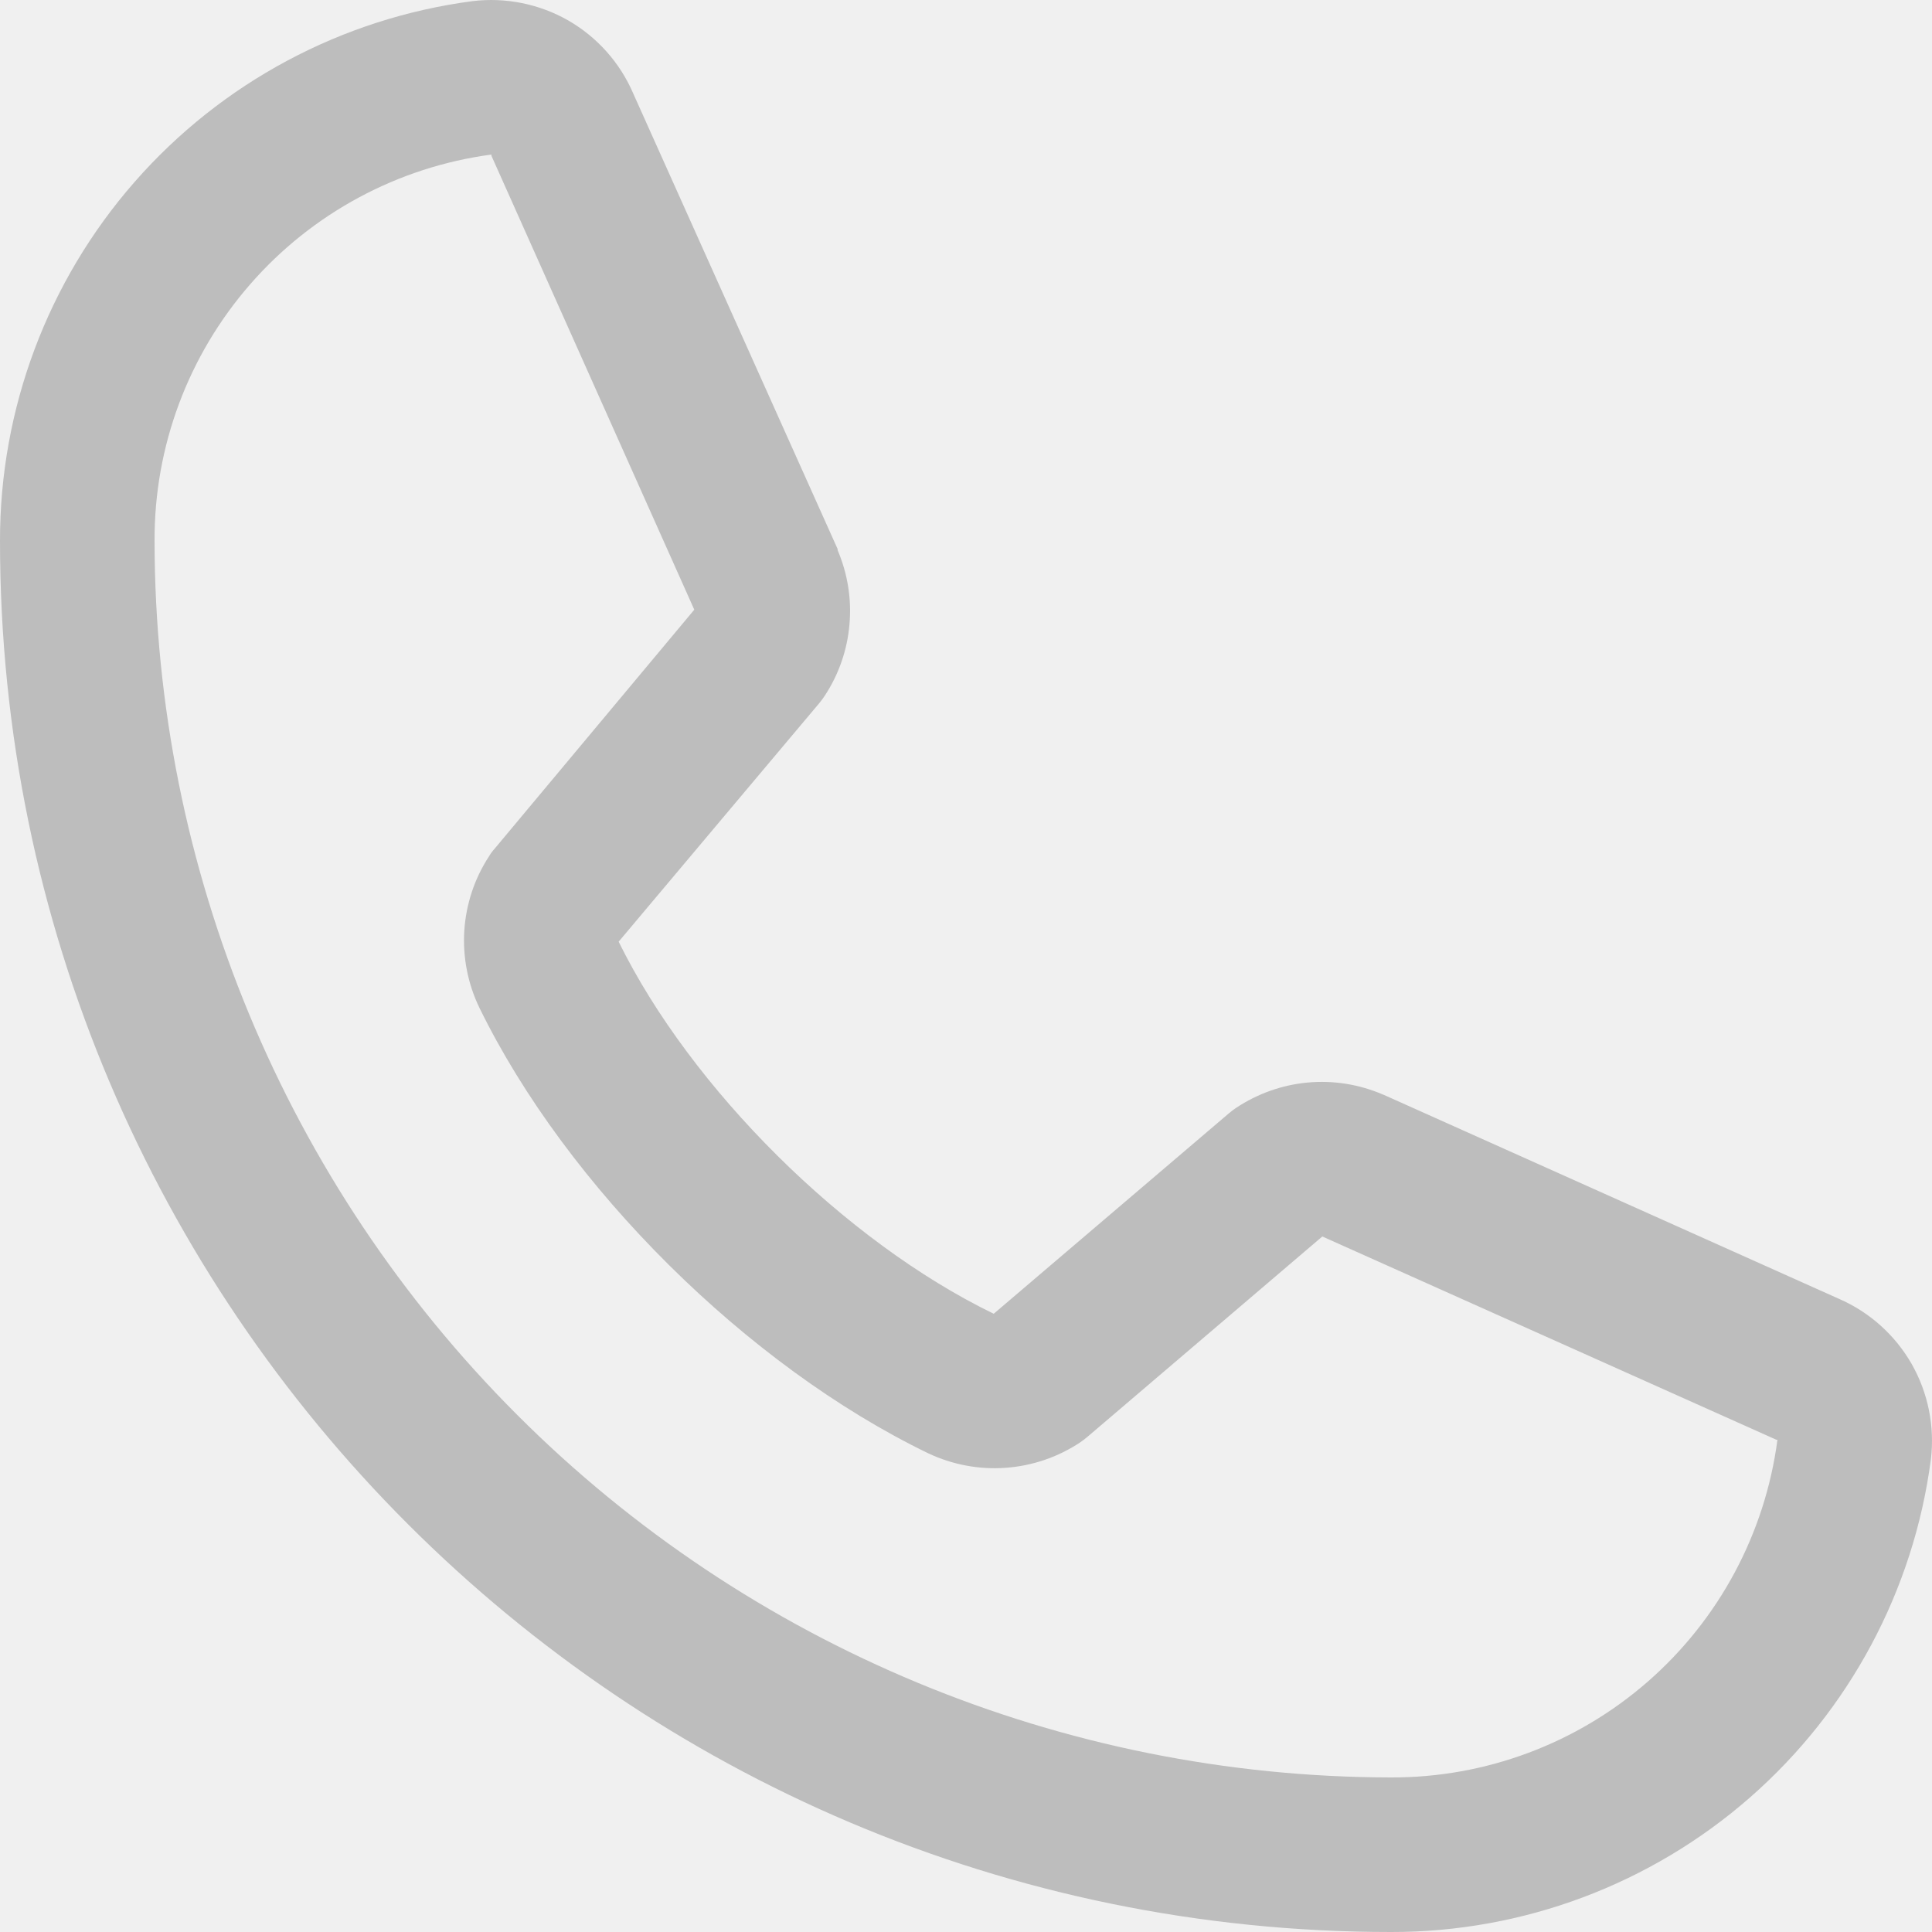
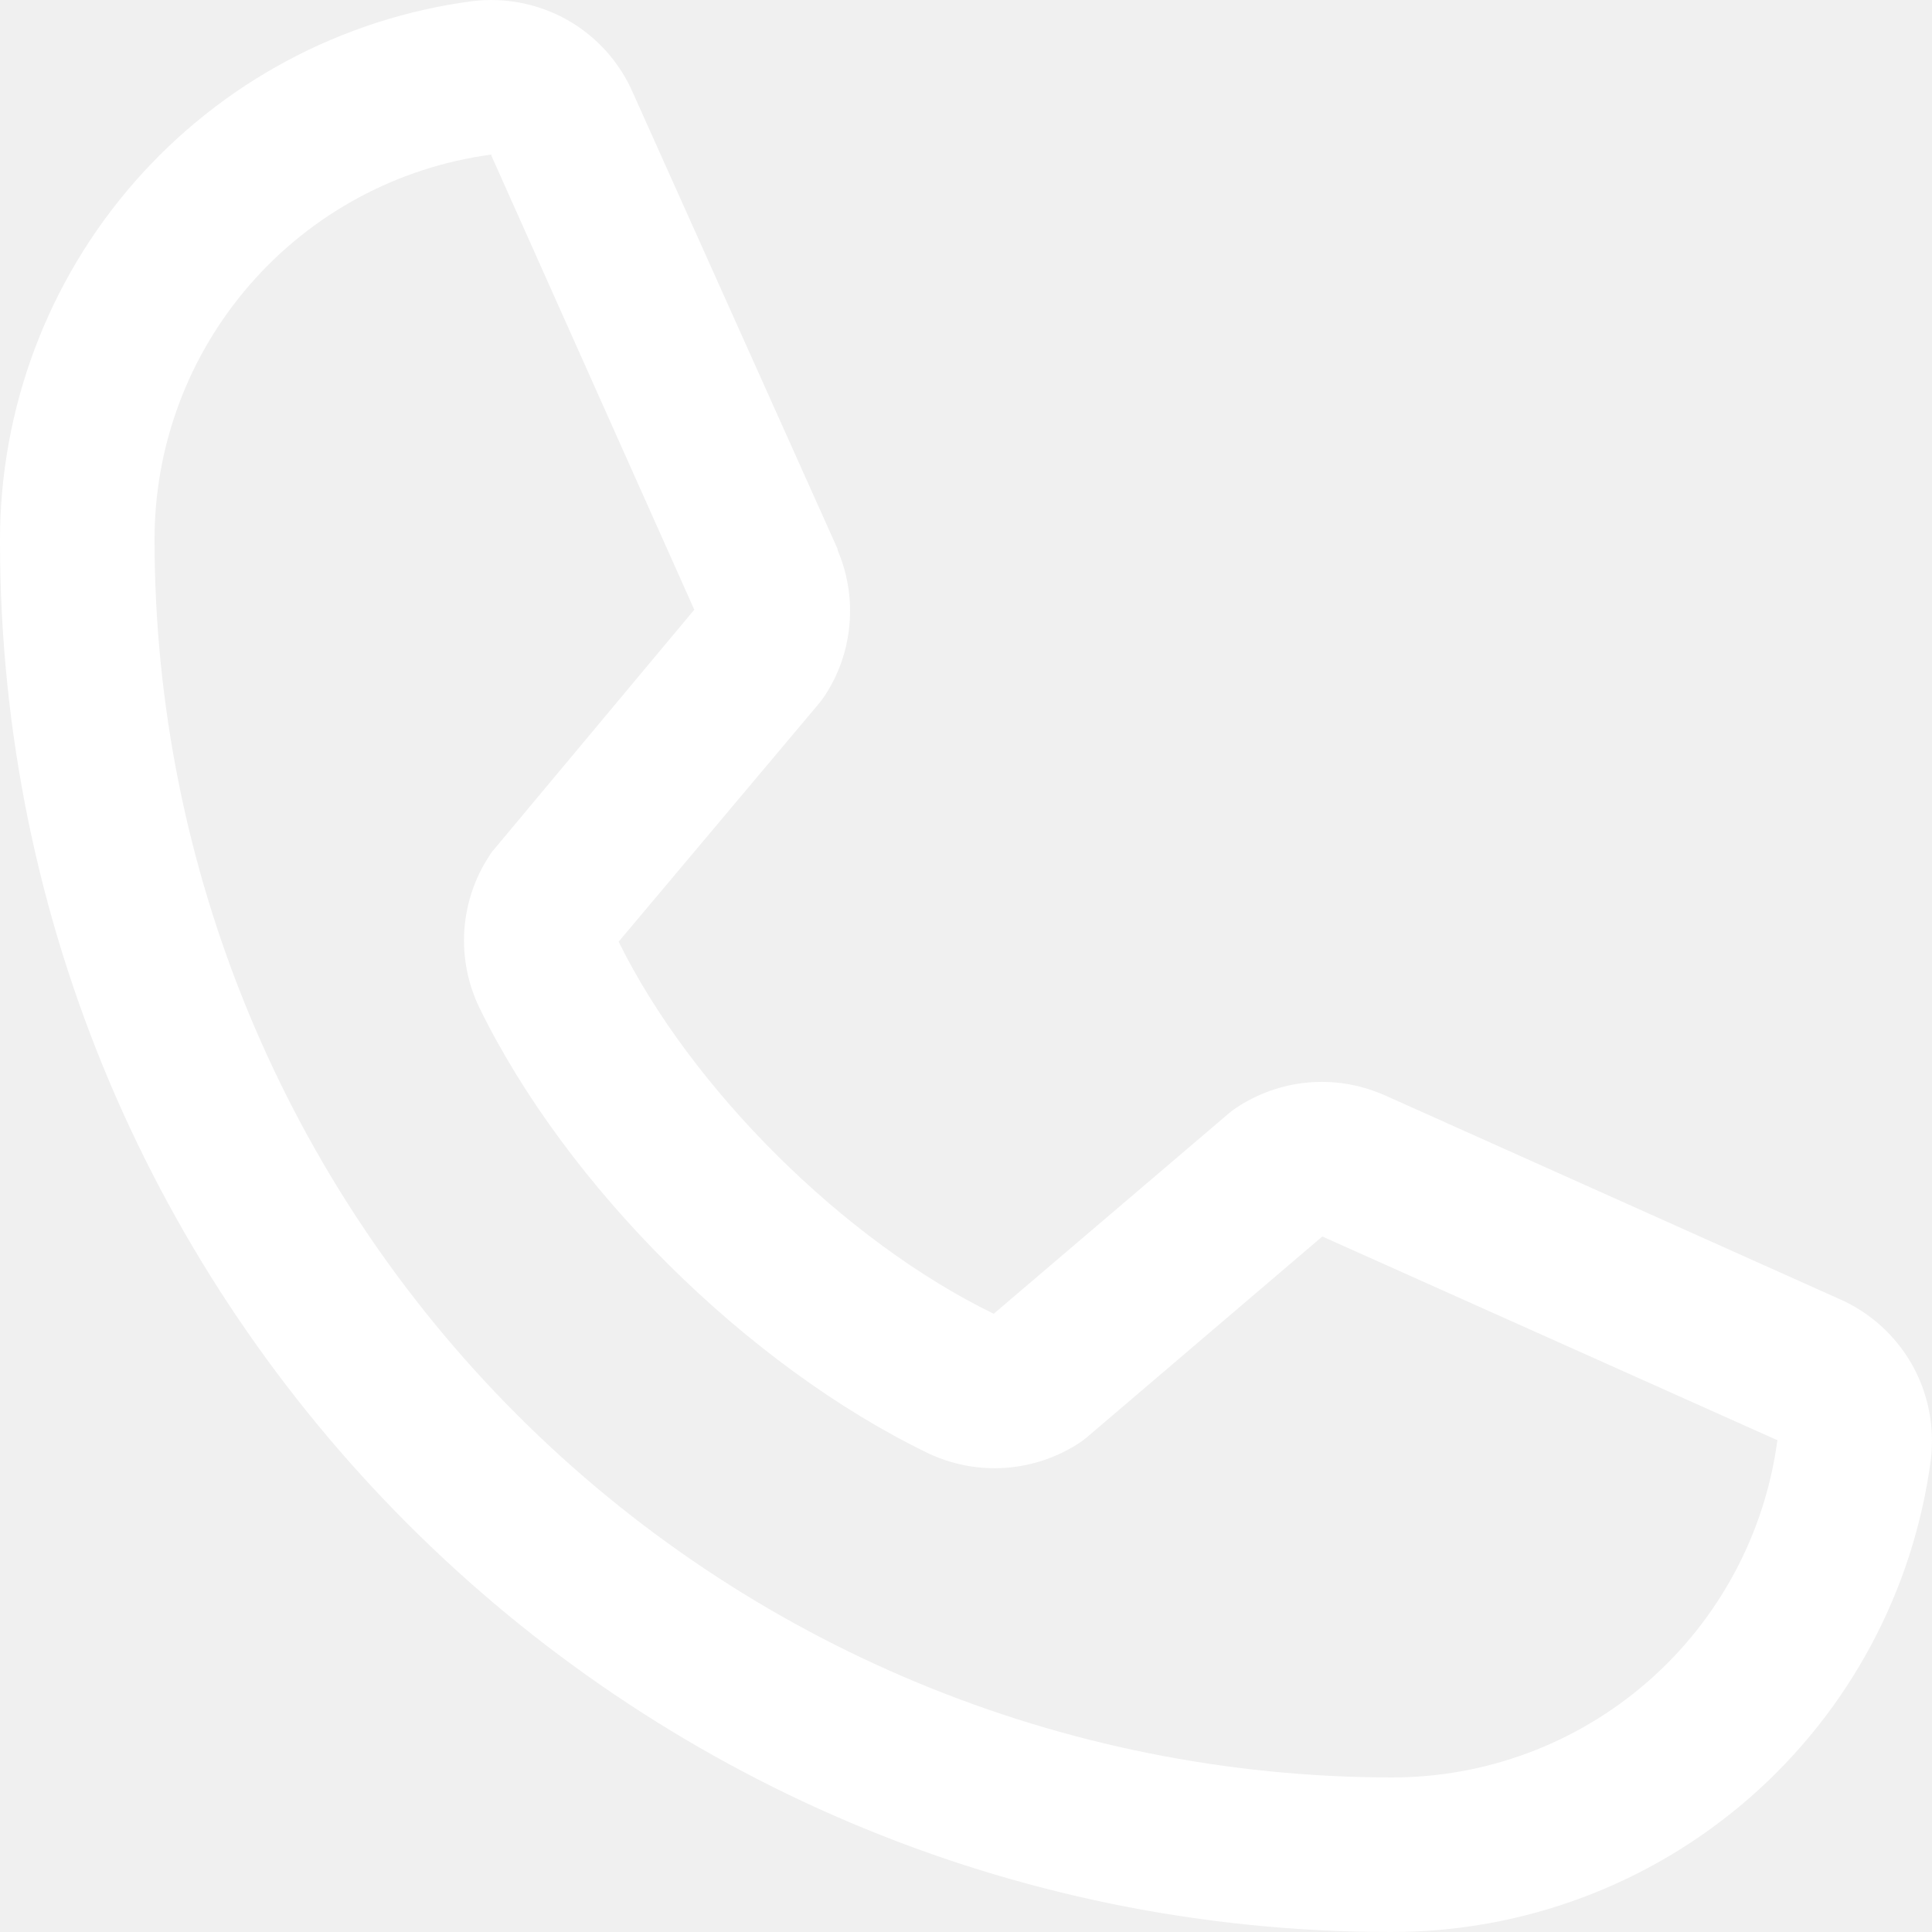
- <svg xmlns="http://www.w3.org/2000/svg" preserveAspectRatio="none" width="100%" height="100%" overflow="visible" style="display: block;" viewBox="0 0 18.75 18.75" fill="none">
-   <path id="Vector" d="M17.847 12.605L13.431 10.626L13.418 10.621C13.189 10.523 12.939 10.483 12.691 10.506C12.442 10.529 12.204 10.614 11.996 10.752C11.972 10.768 11.948 10.786 11.926 10.805L9.644 12.75C8.198 12.048 6.706 10.566 6.004 9.139L7.952 6.823C7.971 6.8 7.988 6.776 8.005 6.751C8.141 6.544 8.223 6.307 8.244 6.06C8.266 5.814 8.226 5.566 8.129 5.339V5.328L6.144 0.904C6.016 0.607 5.794 0.359 5.514 0.198C5.233 0.038 4.907 -0.028 4.586 0.011C3.316 0.178 2.15 0.802 1.306 1.766C0.462 2.73 -0.002 3.969 8.4831e-06 5.25C8.4831e-06 12.694 6.056 18.75 13.5 18.75C14.781 18.752 16.02 18.288 16.984 17.444C17.948 16.6 18.572 15.434 18.739 14.164C18.778 13.842 18.712 13.517 18.552 13.236C18.391 12.956 18.144 12.734 17.847 12.605ZM13.5 17.25C10.319 17.246 7.268 15.981 5.019 13.731C2.769 11.482 1.503 8.431 1.5 5.25C1.496 4.334 1.826 3.449 2.428 2.759C3.029 2.069 3.862 1.621 4.769 1.5C4.769 1.504 4.769 1.507 4.769 1.511L6.738 5.917L4.8 8.237C4.78 8.259 4.762 8.283 4.747 8.309C4.605 8.525 4.523 8.775 4.506 9.032C4.49 9.29 4.54 9.548 4.653 9.781C5.502 11.518 7.253 13.255 9.008 14.104C9.243 14.215 9.502 14.264 9.761 14.245C10.02 14.226 10.269 14.141 10.485 13.997C10.509 13.98 10.532 13.963 10.554 13.944L12.833 12L17.24 13.973C17.24 13.973 17.247 13.973 17.25 13.973C17.13 14.882 16.683 15.716 15.993 16.319C15.303 16.922 14.417 17.253 13.5 17.25Z" fill="#BDBDBD" />
+ <svg xmlns="http://www.w3.org/2000/svg" preserveAspectRatio="none" overflow="visible" style="display: block;" width="18.75" height="18.75" viewBox="0 0 18.75 18.75" fill="none">
+   <path id="Vector" d="M17.847 12.605L13.431 10.626L13.418 10.621C13.189 10.523 12.939 10.483 12.691 10.506C12.442 10.529 12.204 10.614 11.996 10.752C11.972 10.768 11.948 10.786 11.926 10.805L9.644 12.75C8.198 12.048 6.706 10.566 6.004 9.139L7.952 6.823C7.971 6.8 7.988 6.776 8.005 6.751C8.141 6.544 8.223 6.307 8.244 6.06C8.266 5.814 8.226 5.566 8.129 5.339V5.328L6.144 0.904C6.016 0.607 5.794 0.359 5.514 0.198C5.233 0.038 4.907 -0.028 4.586 0.011C3.316 0.178 2.15 0.802 1.306 1.766C0.462 2.73 -0.002 3.969 8.4831e-06 5.25C8.4831e-06 12.694 6.056 18.75 13.5 18.75C14.781 18.752 16.02 18.288 16.984 17.444C17.948 16.6 18.572 15.434 18.739 14.164C18.778 13.842 18.712 13.517 18.552 13.236C18.391 12.956 18.144 12.734 17.847 12.605ZM13.5 17.25C10.319 17.246 7.268 15.981 5.019 13.731C2.769 11.482 1.503 8.431 1.5 5.25C1.496 4.334 1.826 3.449 2.428 2.759C3.029 2.069 3.862 1.621 4.769 1.5C4.769 1.504 4.769 1.507 4.769 1.511L6.738 5.917L4.8 8.237C4.78 8.259 4.762 8.283 4.747 8.309C4.605 8.525 4.523 8.775 4.506 9.032C4.49 9.29 4.54 9.548 4.653 9.781C5.502 11.518 7.253 13.255 9.008 14.104C9.243 14.215 9.502 14.264 9.761 14.245C10.02 14.226 10.269 14.141 10.485 13.997C10.509 13.98 10.532 13.963 10.554 13.944L12.833 12L17.24 13.973C17.24 13.973 17.247 13.973 17.25 13.973C17.13 14.882 16.683 15.716 15.993 16.319C15.303 16.922 14.417 17.253 13.5 17.25Z" fill="#FFFFFF" />
</svg>
